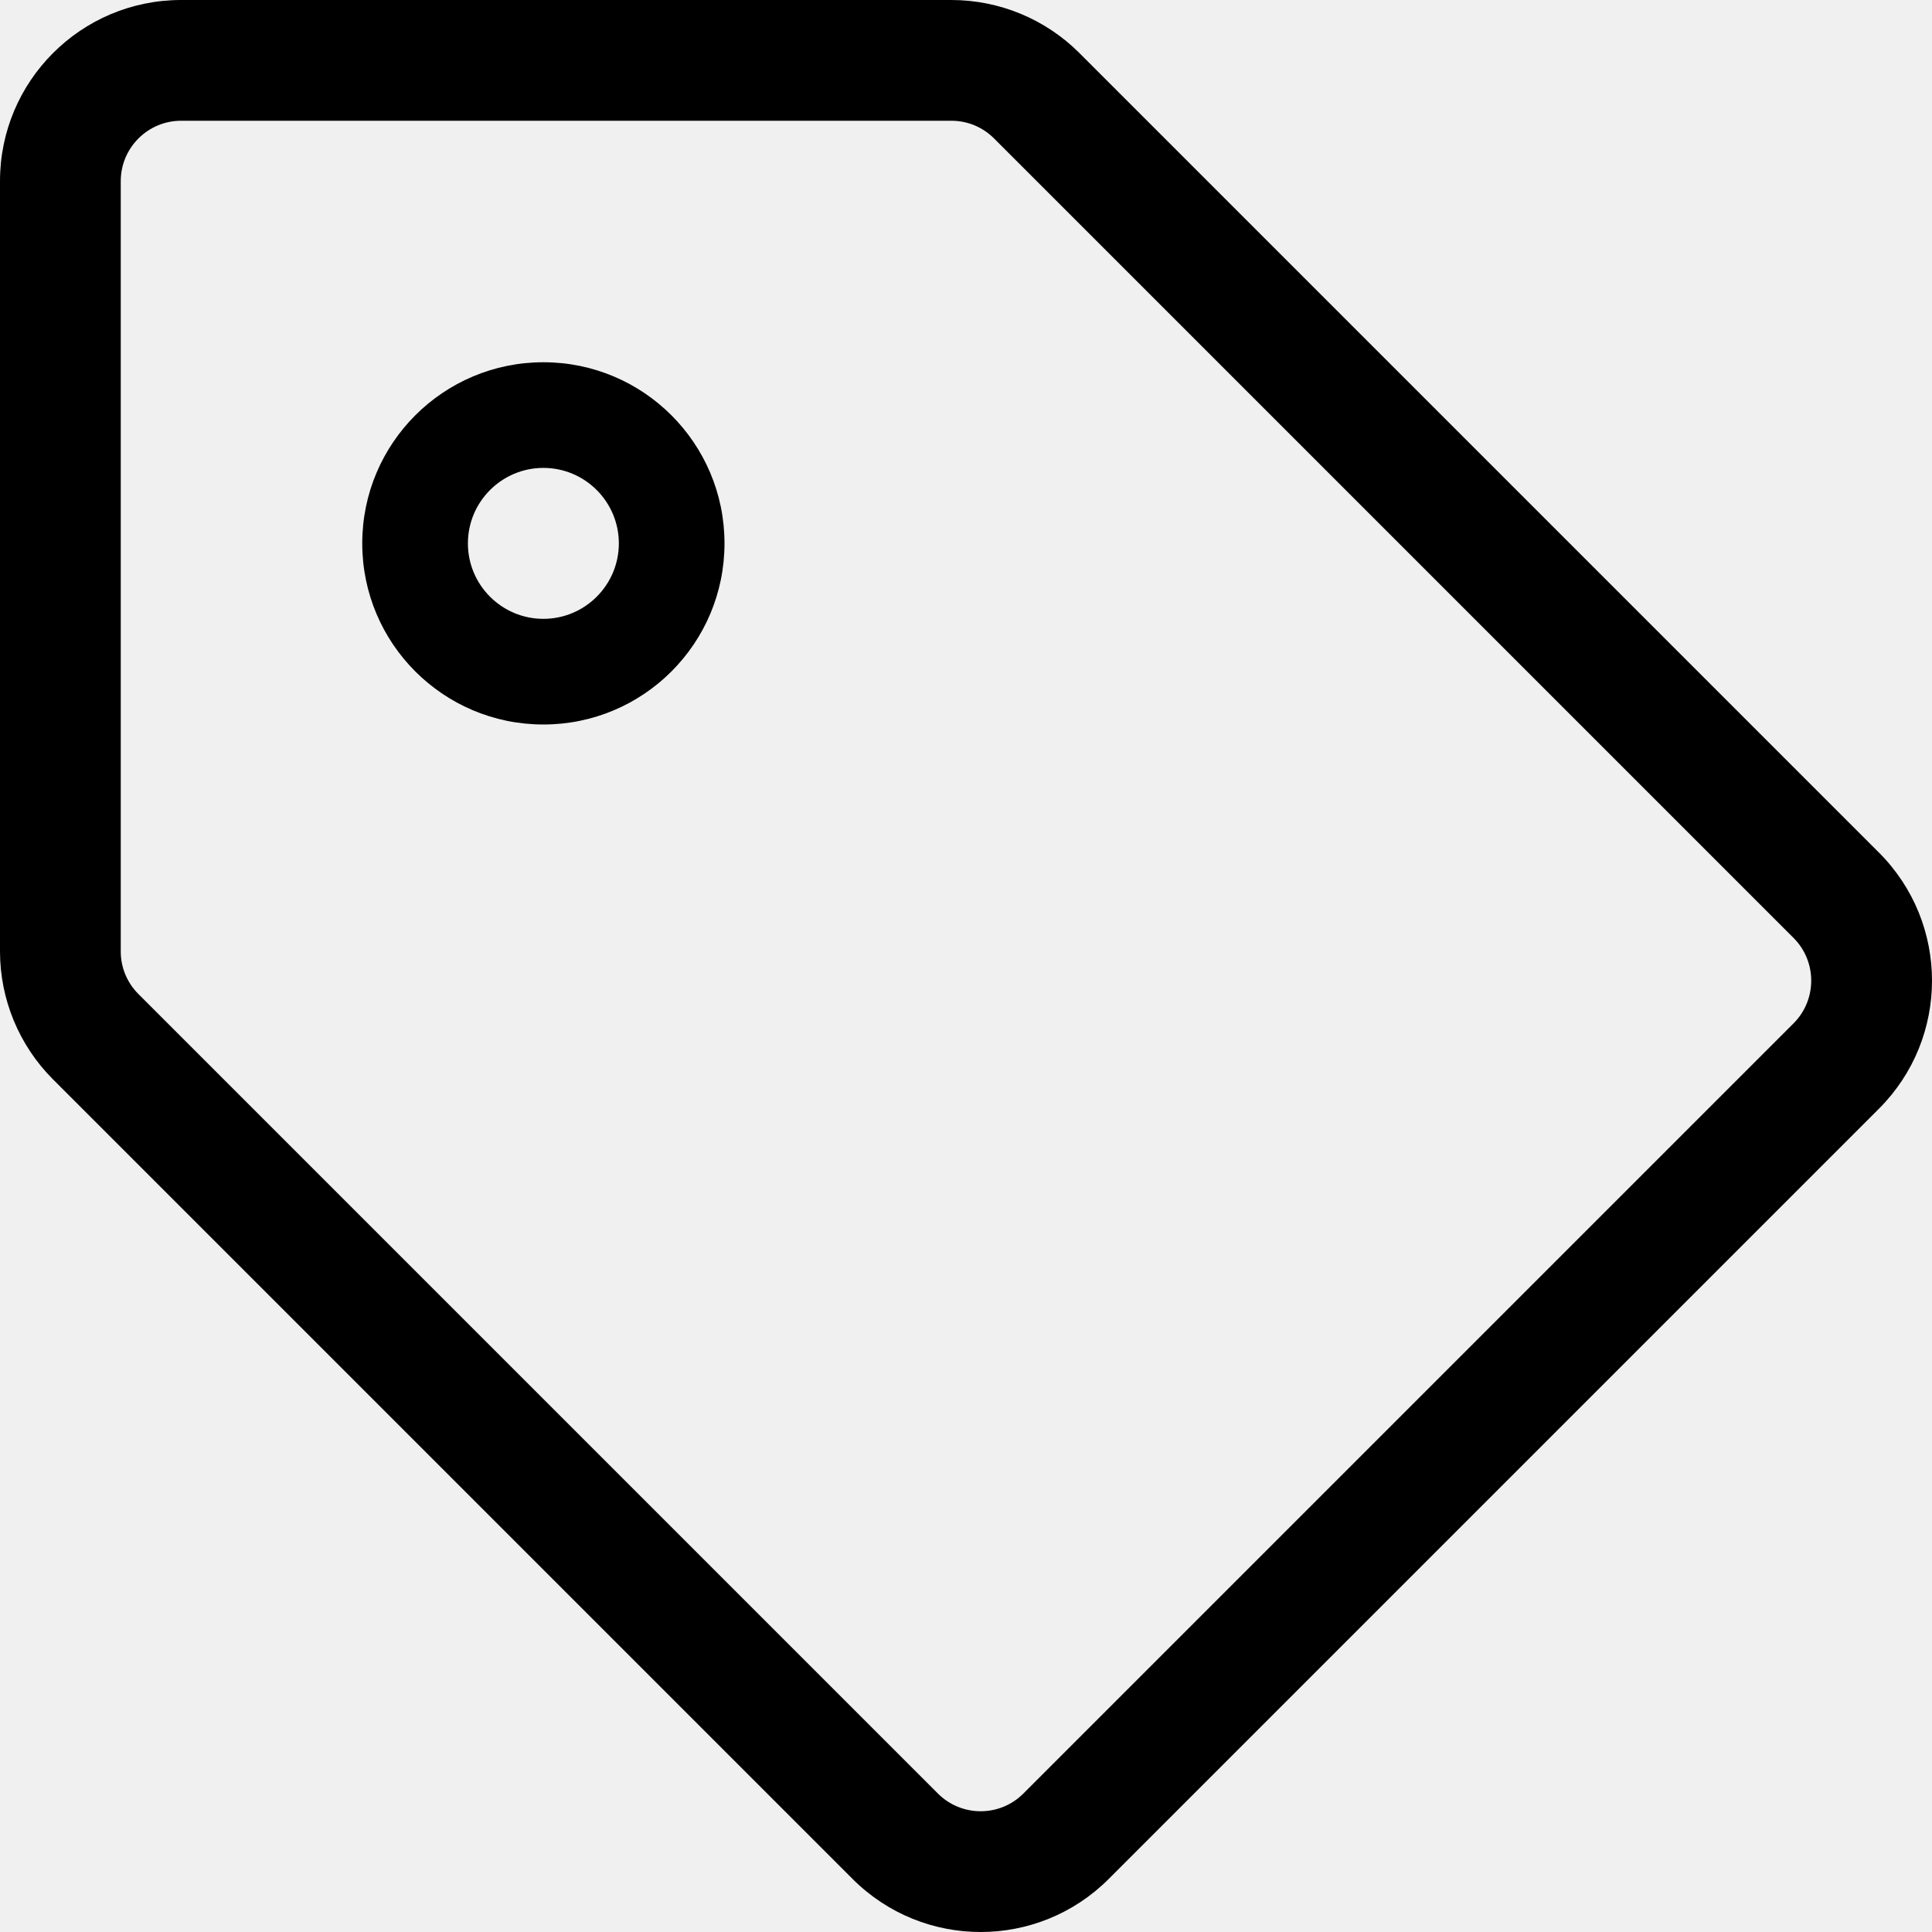
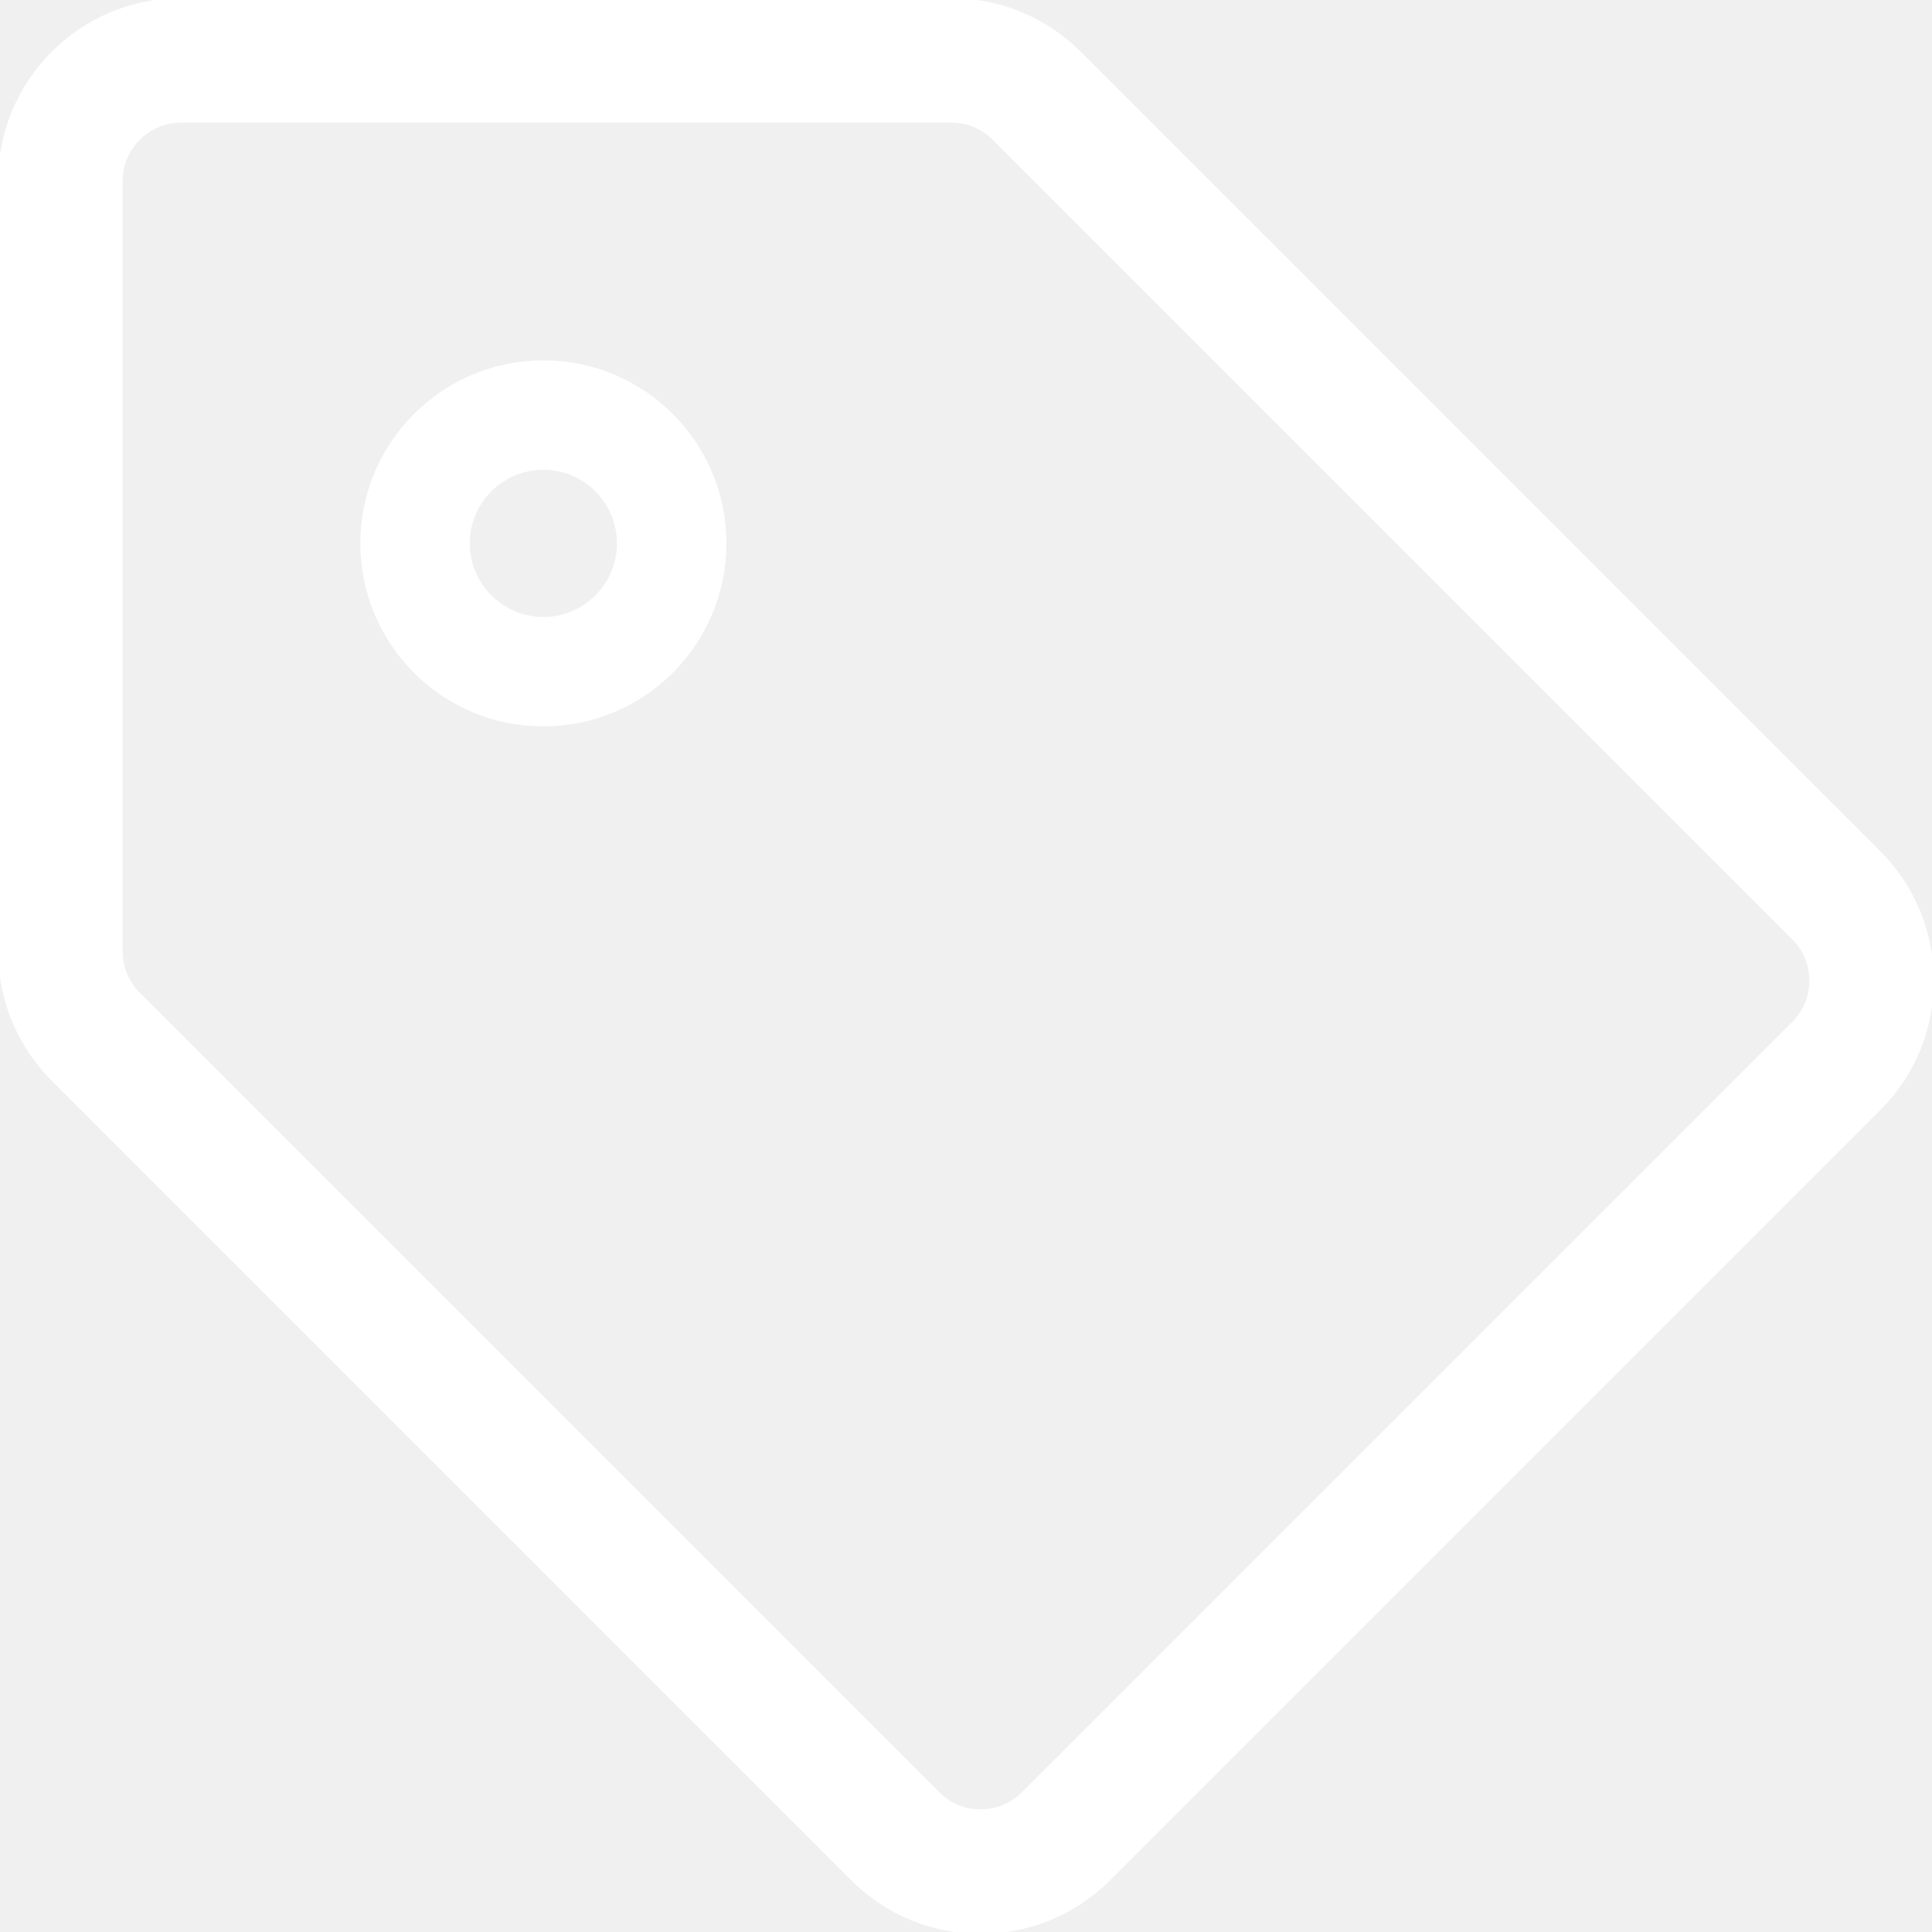
<svg xmlns="http://www.w3.org/2000/svg" viewBox="0 0 512 512">
-   <path d="M497.941 225.941L286.059 14.059A48 48 0 0 0 252.118 0H48C21.49 0 0 21.49 0 48v204.118a48 48 0 0 0 14.059 33.941l211.882 211.882c18.745 18.745 49.137 18.746 67.882 0l204.118-204.118c18.745-18.745 18.745-49.137 0-67.882zm-22.627 45.255L271.196 475.314c-6.243 6.243-16.375 6.253-22.627 0L36.686 263.431A15.895 15.895 0 0 1 32 252.117V48c0-8.822 7.178-16 16-16h204.118c4.274 0 8.292 1.664 11.314 4.686l211.882 211.882c6.238 6.239 6.238 16.39 0 22.628zM144 124c11.028 0 20 8.972 20 20s-8.972 20-20 20-20-8.972-20-20 8.972-20 20-20m0-28c-26.51 0-48 21.49-48 48s21.49 48 48 48 48-21.49 48-48-21.49-48-48-48z" />
+   <path stroke="white" fill="white" d="M497.941 225.941L286.059 14.059A48 48 0 0 0 252.118 0H48C21.49 0 0 21.49 0 48v204.118a48 48 0 0 0 14.059 33.941l211.882 211.882c18.745 18.745 49.137 18.746 67.882 0l204.118-204.118c18.745-18.745 18.745-49.137 0-67.882zm-22.627 45.255L271.196 475.314c-6.243 6.243-16.375 6.253-22.627 0L36.686 263.431A15.895 15.895 0 0 1 32 252.117V48c0-8.822 7.178-16 16-16h204.118c4.274 0 8.292 1.664 11.314 4.686l211.882 211.882c6.238 6.239 6.238 16.39 0 22.628zM144 124c11.028 0 20 8.972 20 20s-8.972 20-20 20-20-8.972-20-20 8.972-20 20-20m0-28c-26.51 0-48 21.49-48 48s21.49 48 48 48 48-21.49 48-48-21.49-48-48-48z" />
</svg>
